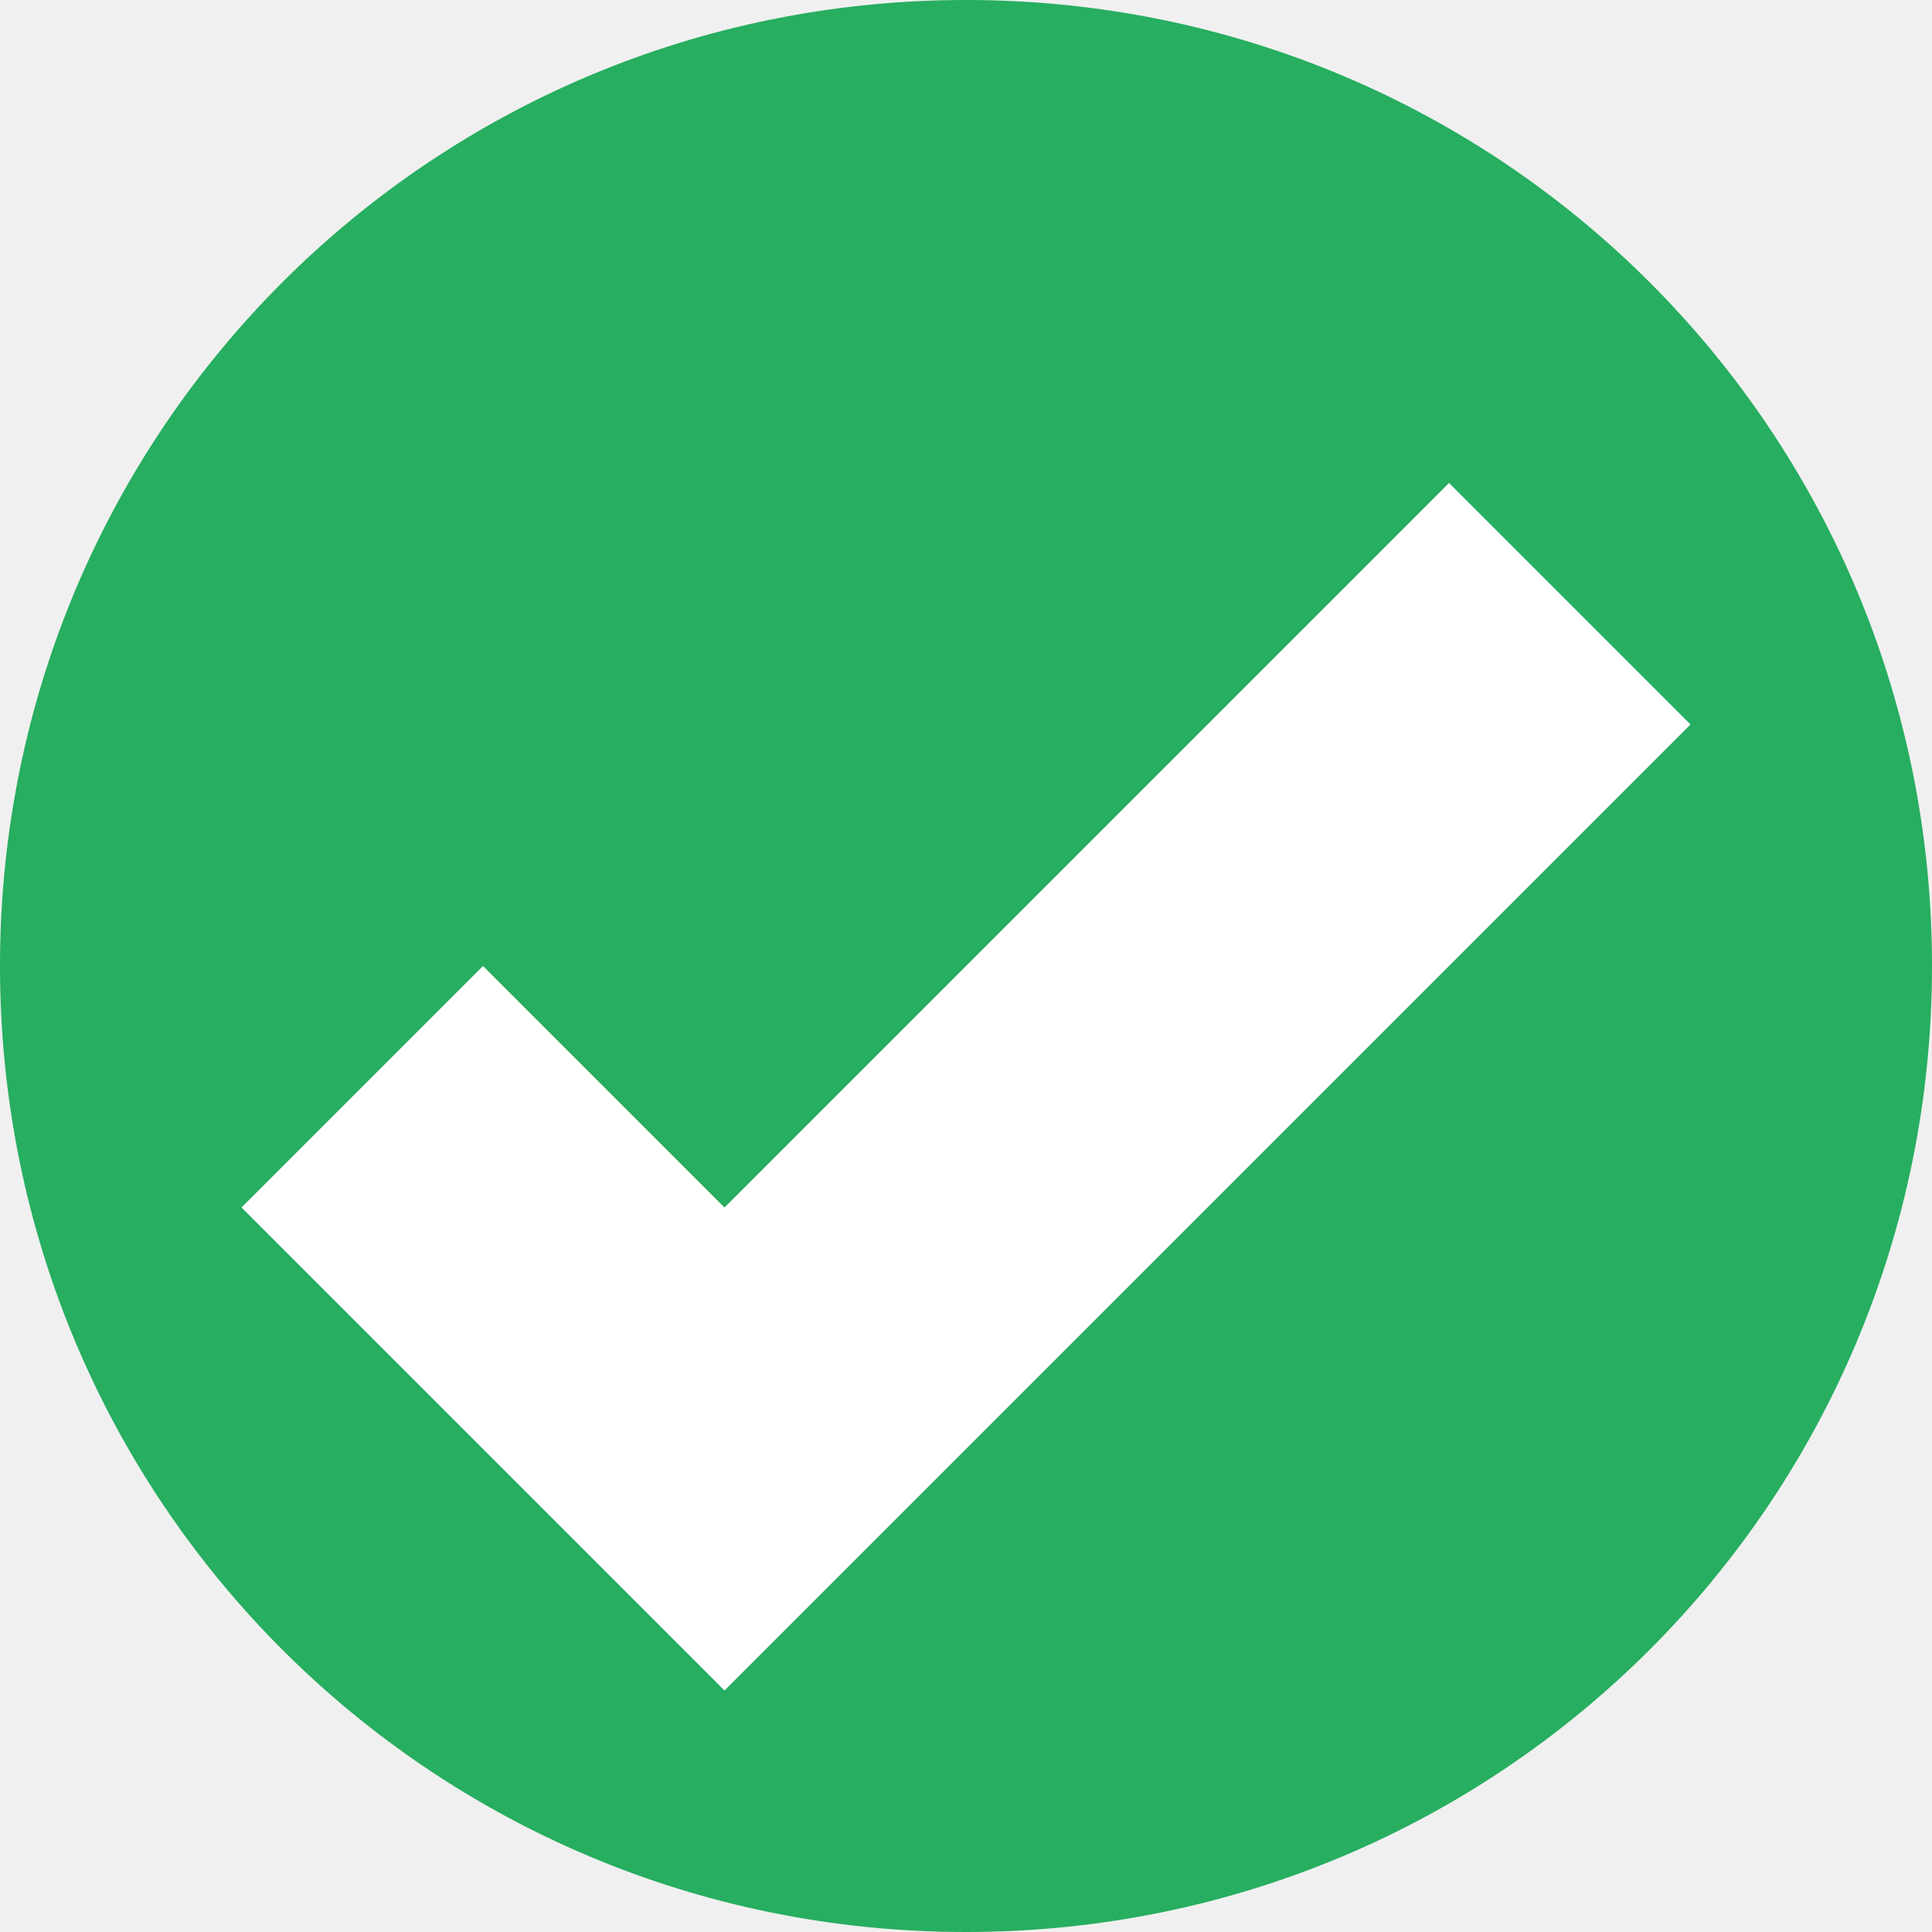
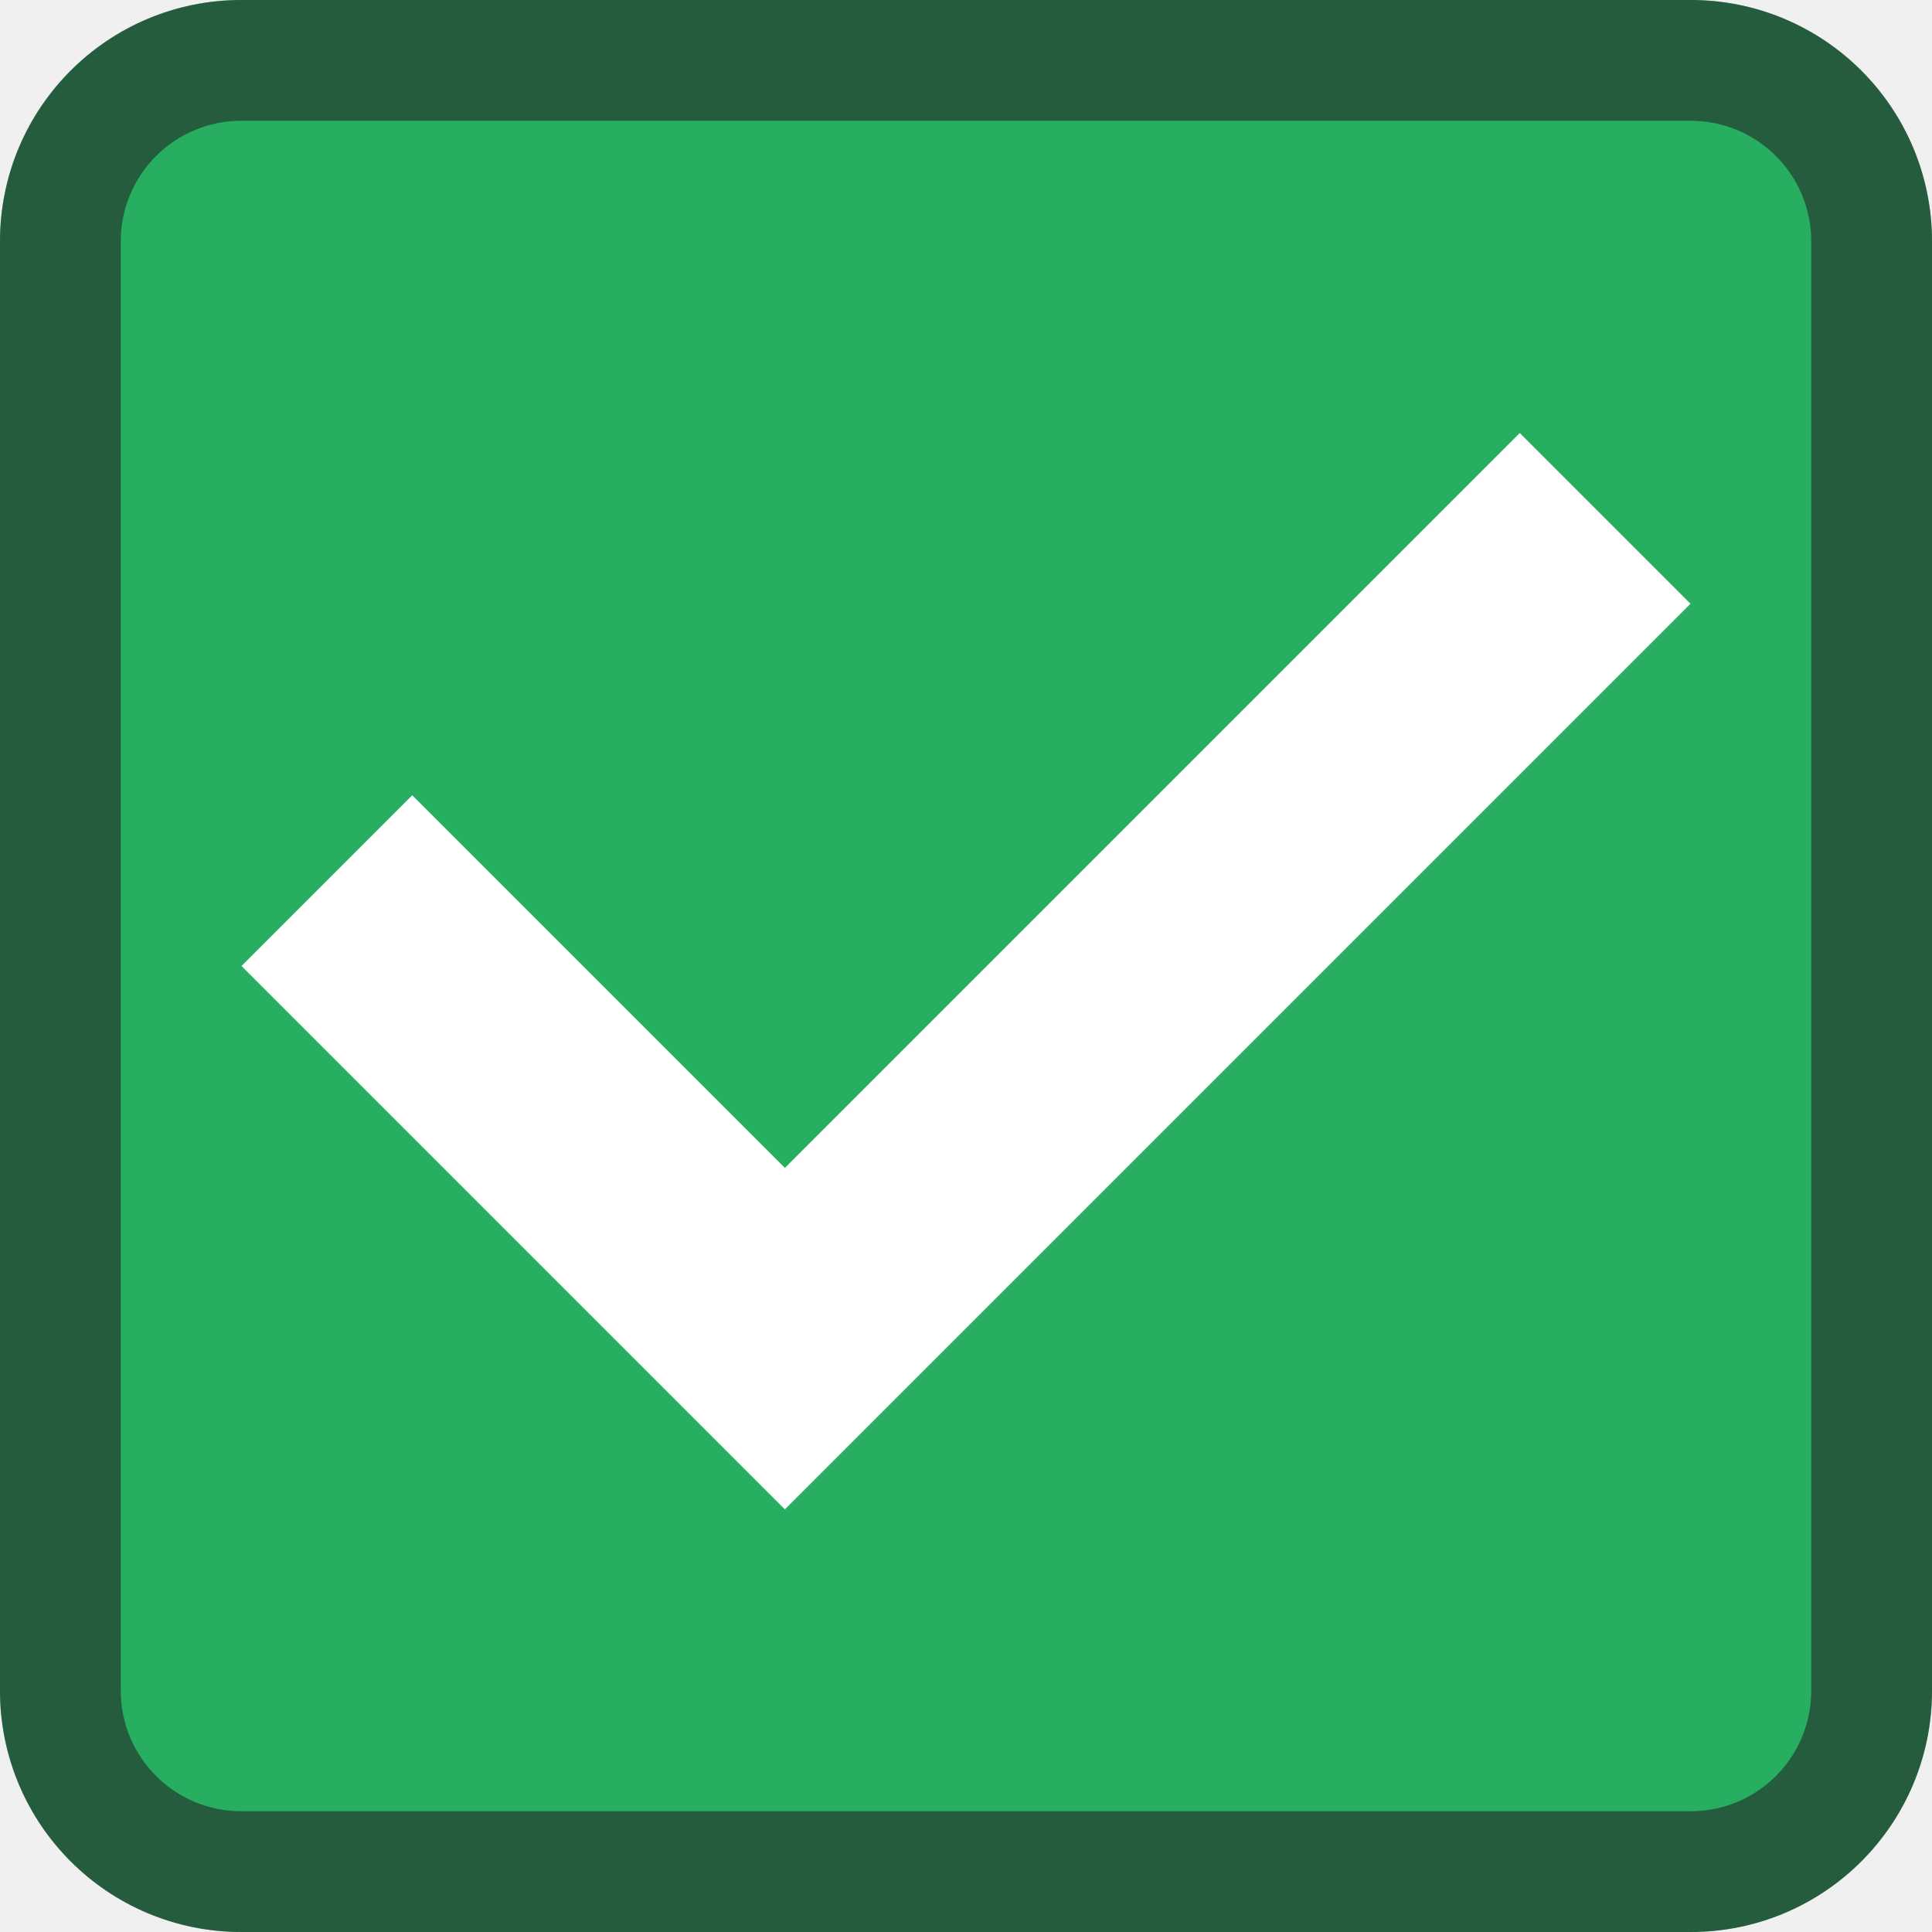
- <svg xmlns="http://www.w3.org/2000/svg" viewBox="0 0 8 8">
-   <defs id="defs3051">
-     <style type="text/css" id="current-color-scheme">
-       .ColorScheme-PositiveText {
-         color:#27ae60;
-       }
-       </style>
-   </defs>
-   <path style="fill:currentColor;fill-opacity:1;stroke:none" class="ColorScheme-PositiveText" d="M 4 0 C 1.784 0 0 1.784 0 4 C 0 6.216 1.784 8 4 8 C 6.216 8 8 6.216 8 4 C 8 1.784 6.216 0 4 0 z " />
-   <path style="fill:#ffffff;fill-opacity:1;stroke:none" d="M 6 2 L 3 5 L 2 4 L 1 5 L 2 6 L 3 7 L 7 3 L 6 2 z " />
+ <svg xmlns="http://www.w3.org/2000/svg" height="16" width="16">
+   <style type="text/css" id="current-color-scheme">
+         .ColorScheme-PositiveText {
+             color:#27ae60;
+         }
+         .ColorScheme-Text {
+             color:#232629;
+         }
+     </style>
+   <rect style="fill:currentColor;fill-opacity:1;stroke:none" class="ColorScheme-PositiveText" height="16" rx="2" width="16" />
+   <path style="fill:currentColor;fill-opacity:0.6;stroke:none" class="ColorScheme-Text" d="M2 0C.892 0 0 .892 0 2v12c0 1.108.892 2 2 2h12c1.108 0 2-.892 2-2V2c0-1.108-.892-2-2-2zm0 1h12c.554 0 1 .446 1 1v12c0 .554-.446 1-1 1H2c-.554 0-1-.446-1-1V2c0-.554.446-1 1-1z" />
+   <path d="M12.586 3.586L6.5 9.672 3.414 6.586 2 8l4.5 4.5L14 5z" fill="#fff" />
</svg>
